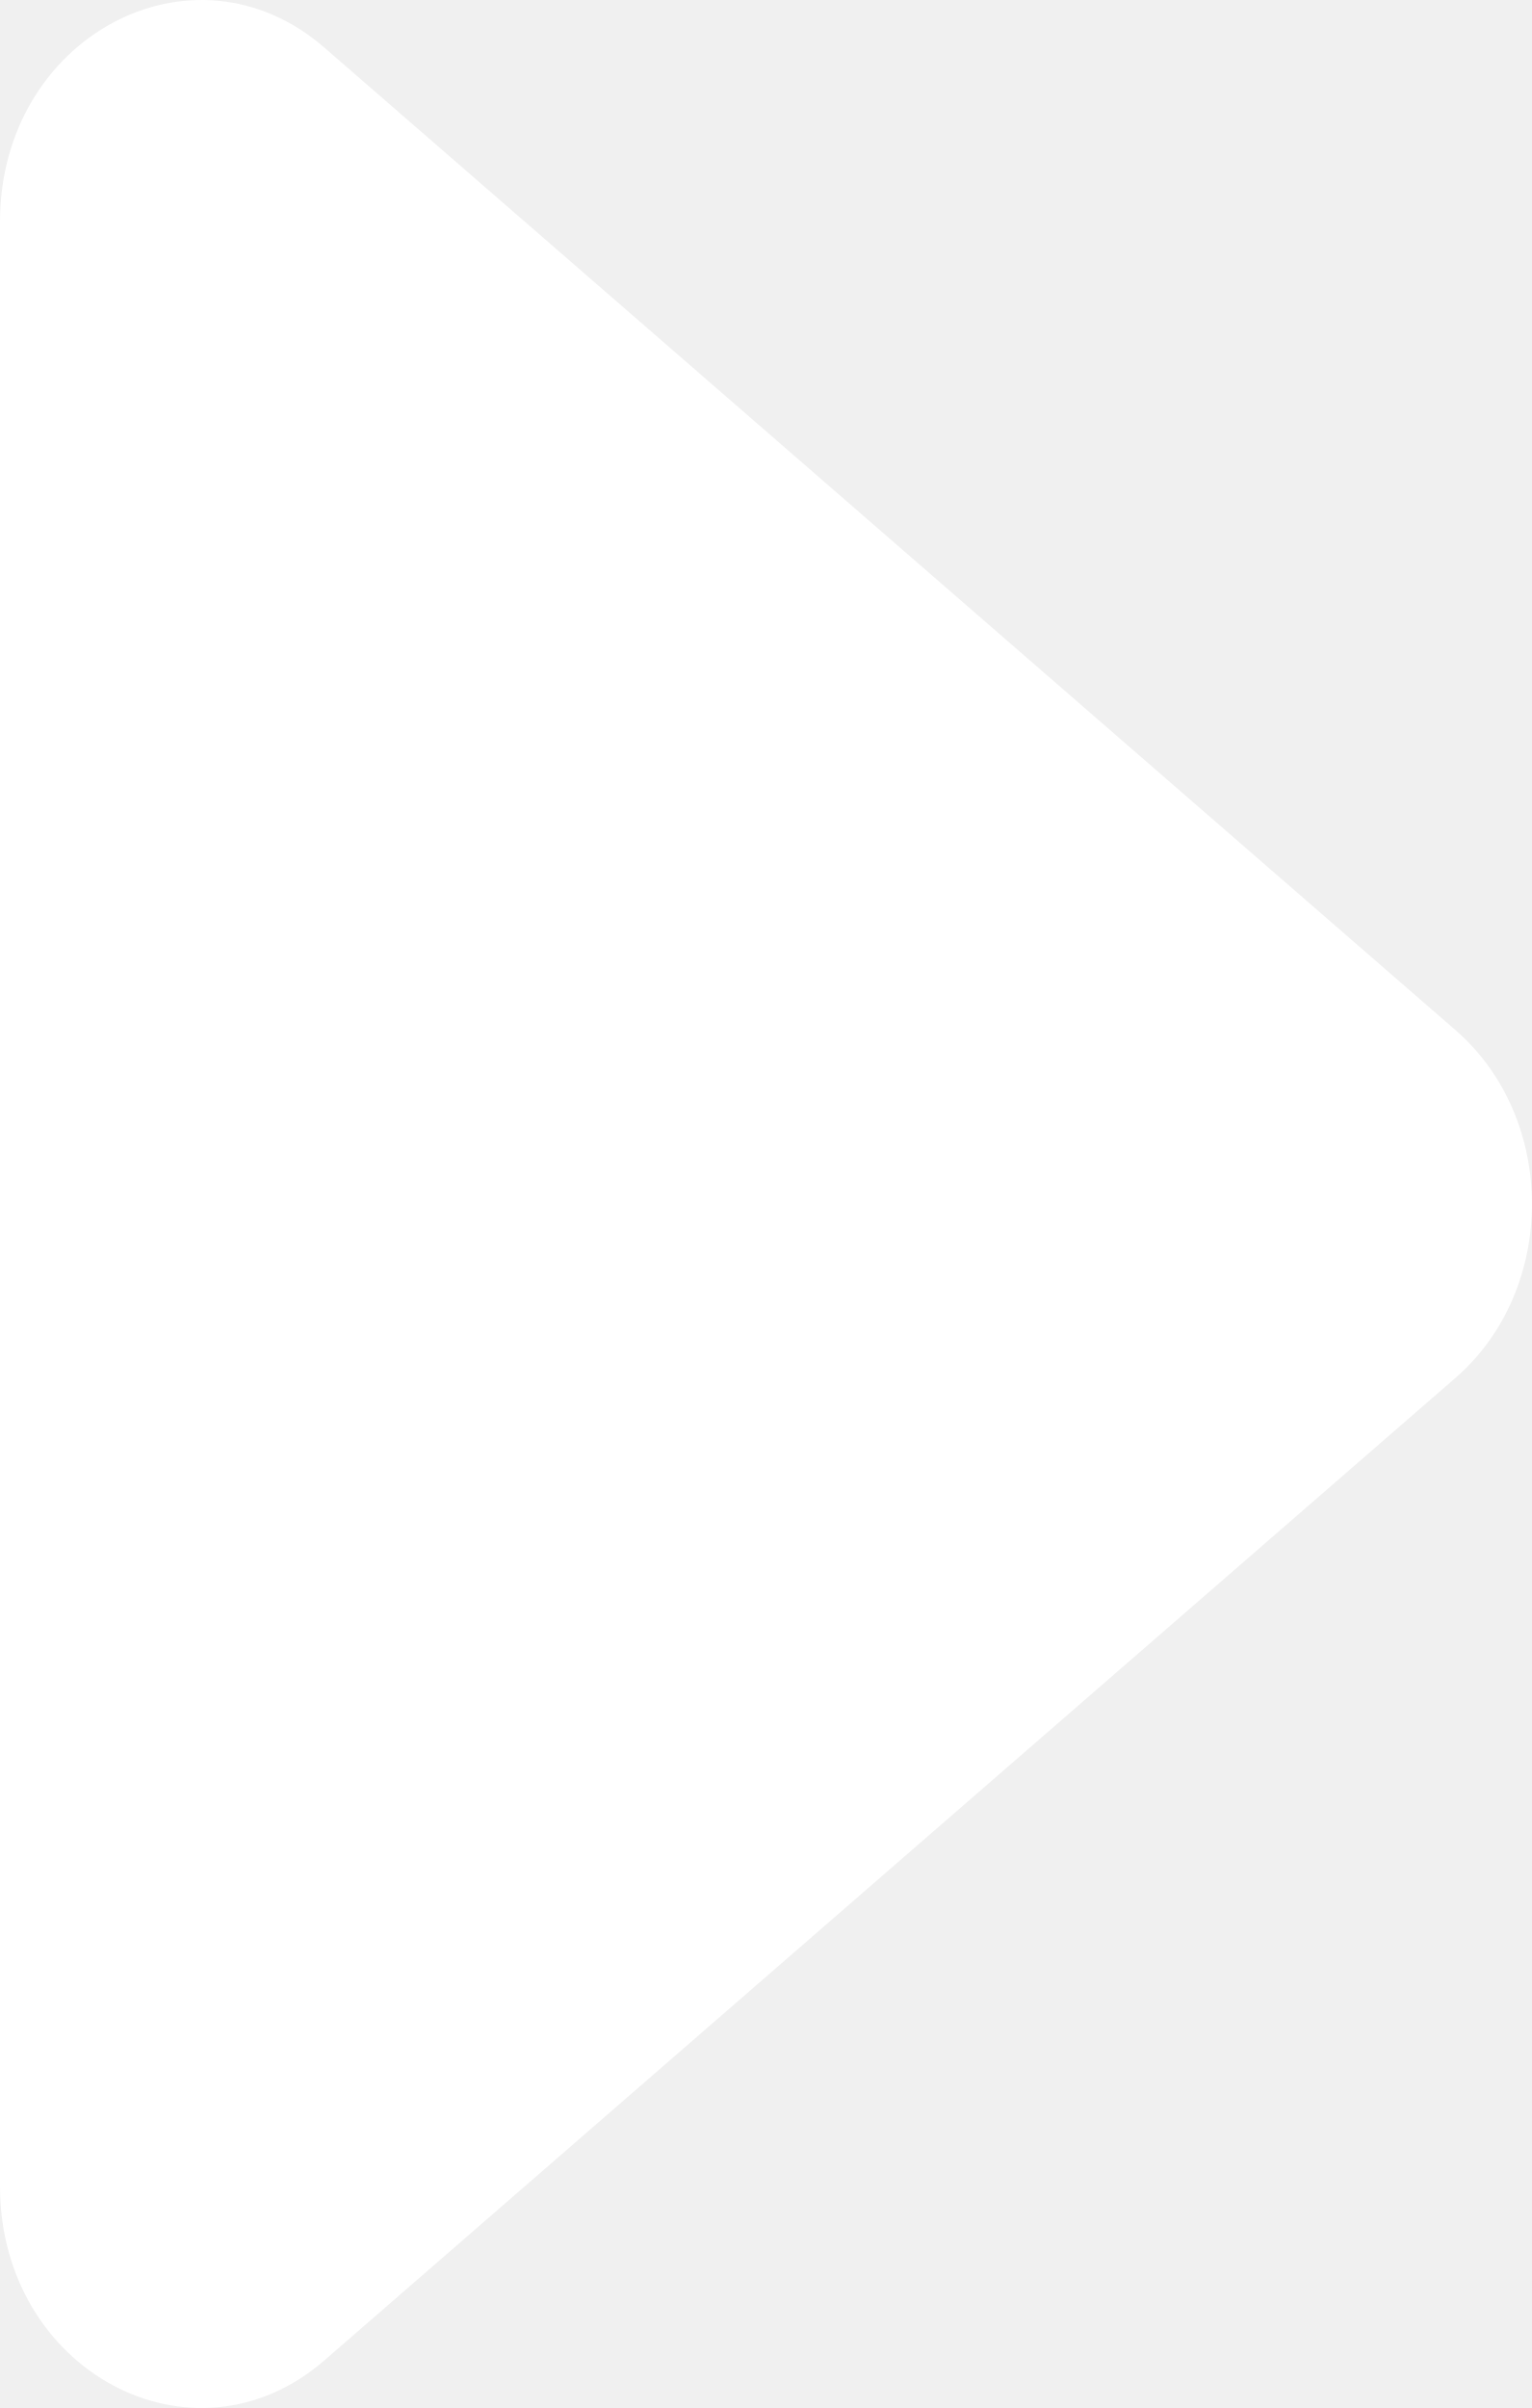
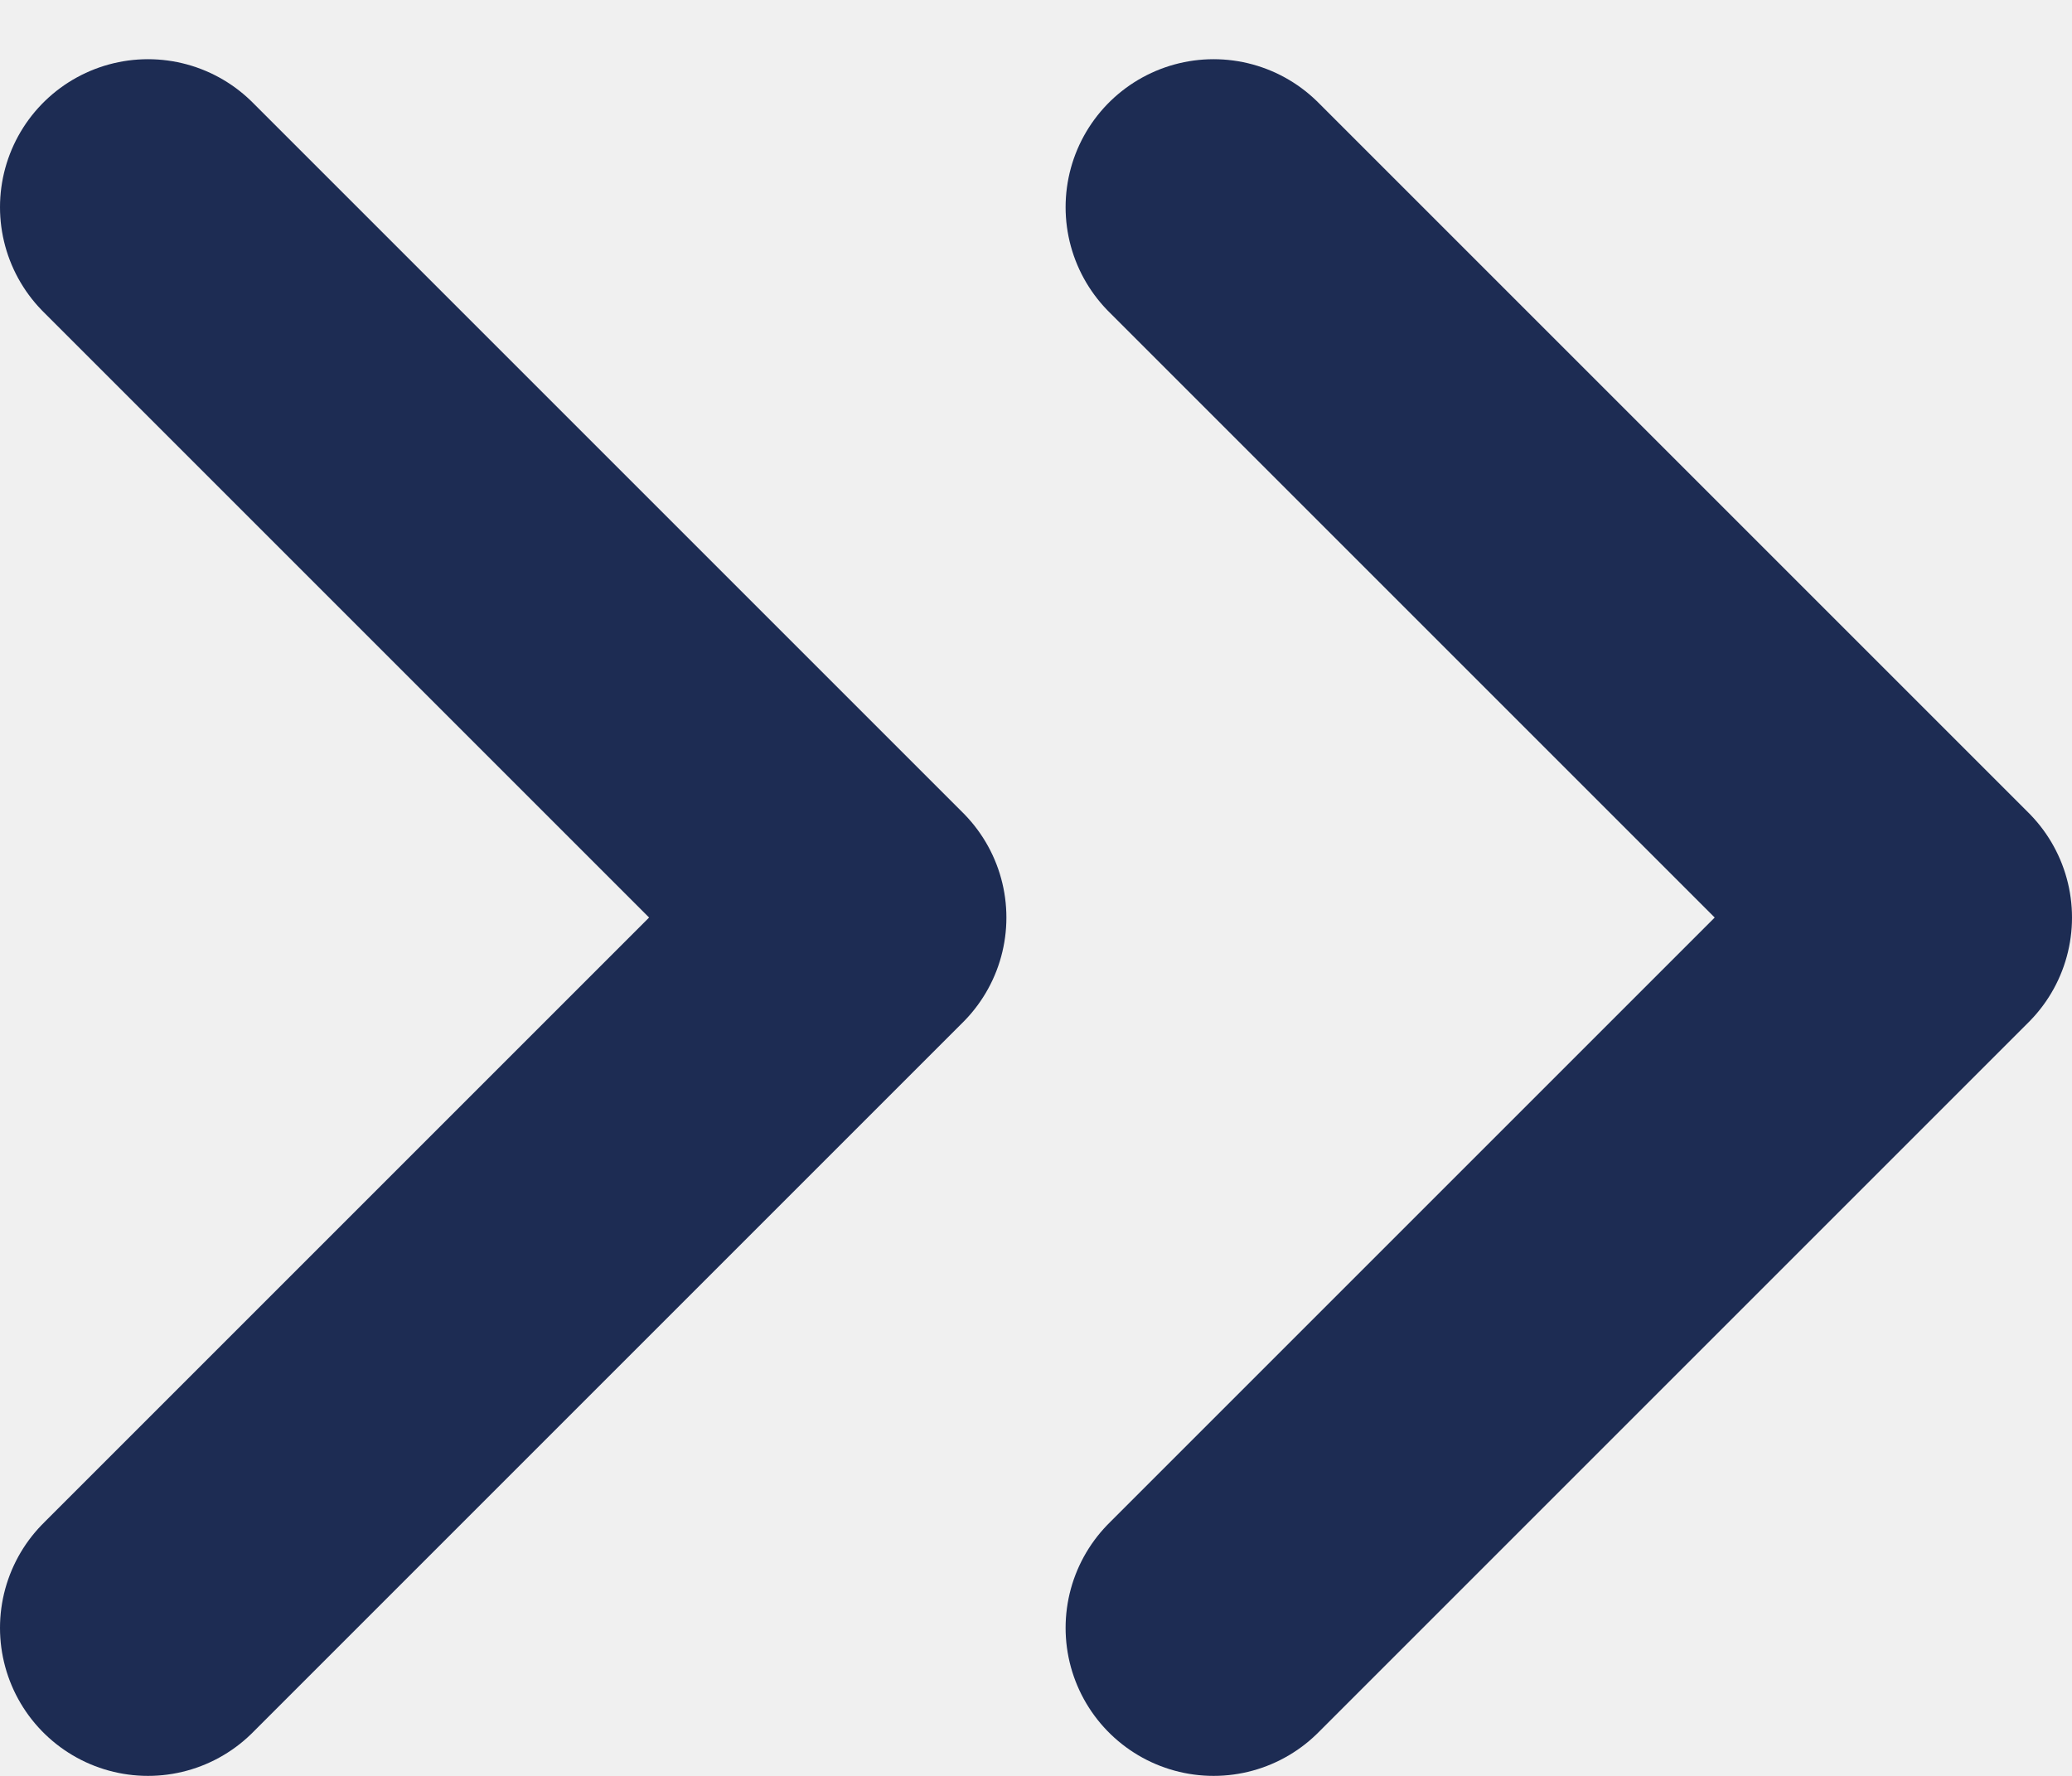
- <svg xmlns="http://www.w3.org/2000/svg" width="7" height="11" viewBox="0 0 7 11" fill="none">
-   <path d="M6.65 4.705C7.117 5.11 7.117 5.89 6.65 6.295L1.484 10.781C0.883 11.304 -1.22369e-07 10.831 -3.84647e-08 9.987L8.52989e-07 1.013C9.36893e-07 0.169 0.883 -0.304 1.484 0.219L6.65 4.705Z" fill="white" />
+ <svg xmlns="http://www.w3.org/2000/svg" width="14" height="12" viewBox="0 0 14 12" fill="none">
+   <path d="M8.2 1.4L13 6.2L8.2 11M1 1.4L5.8 6.2L1 11" stroke="#1D2C53" stroke-width="2" stroke-linecap="round" stroke-linejoin="round" />
</svg>
